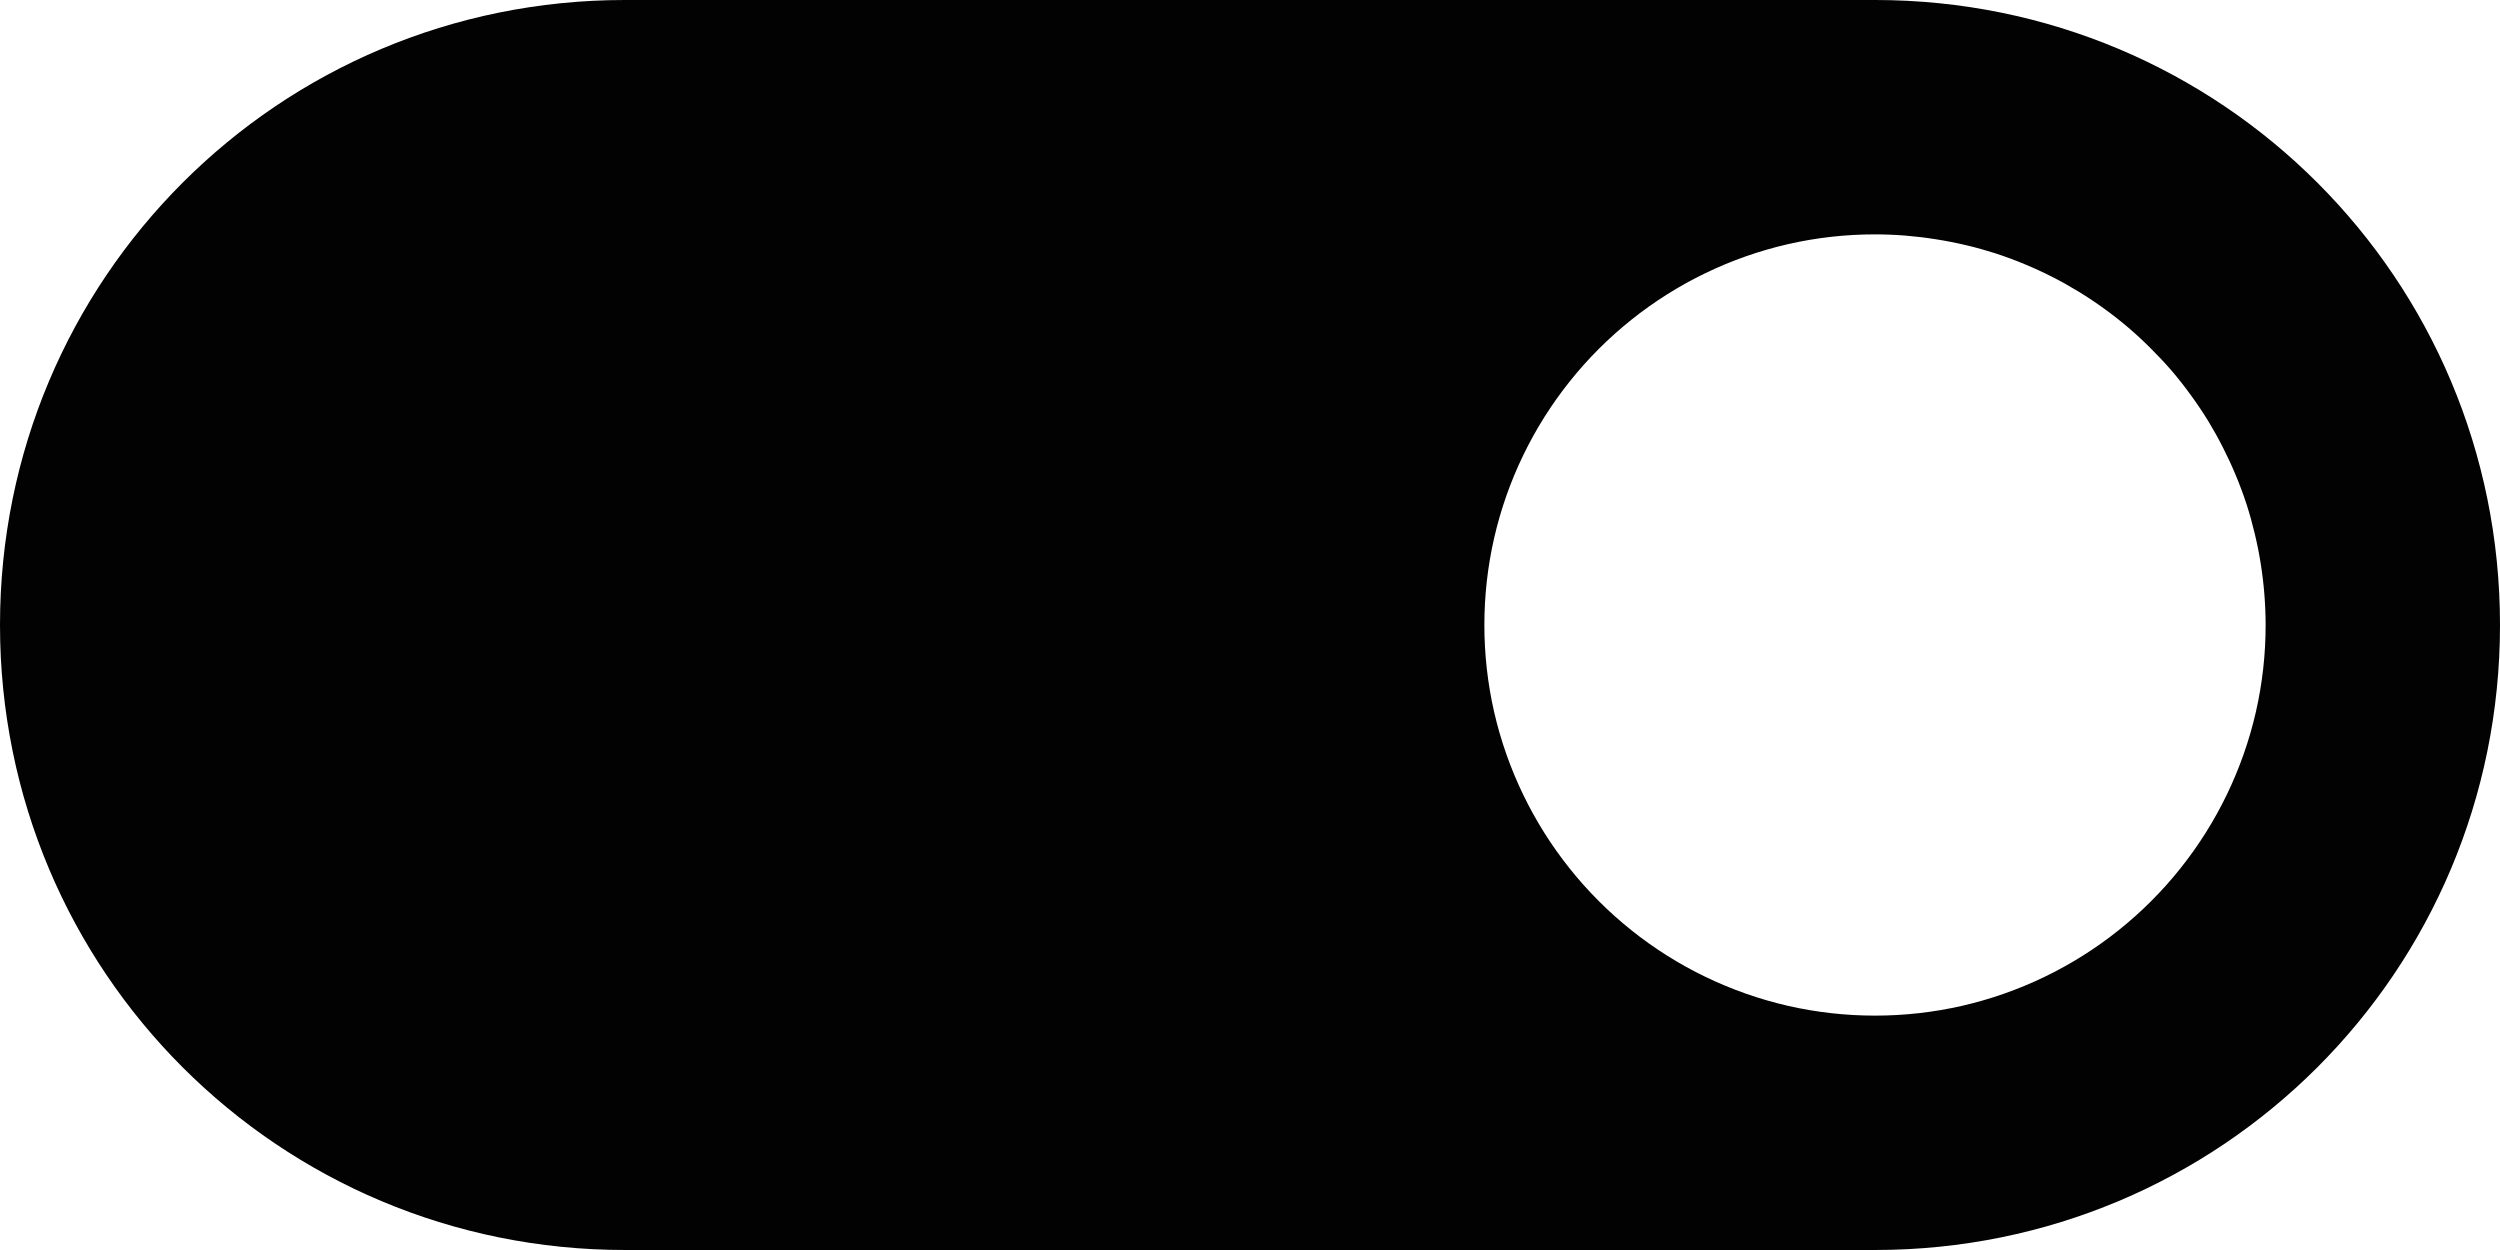
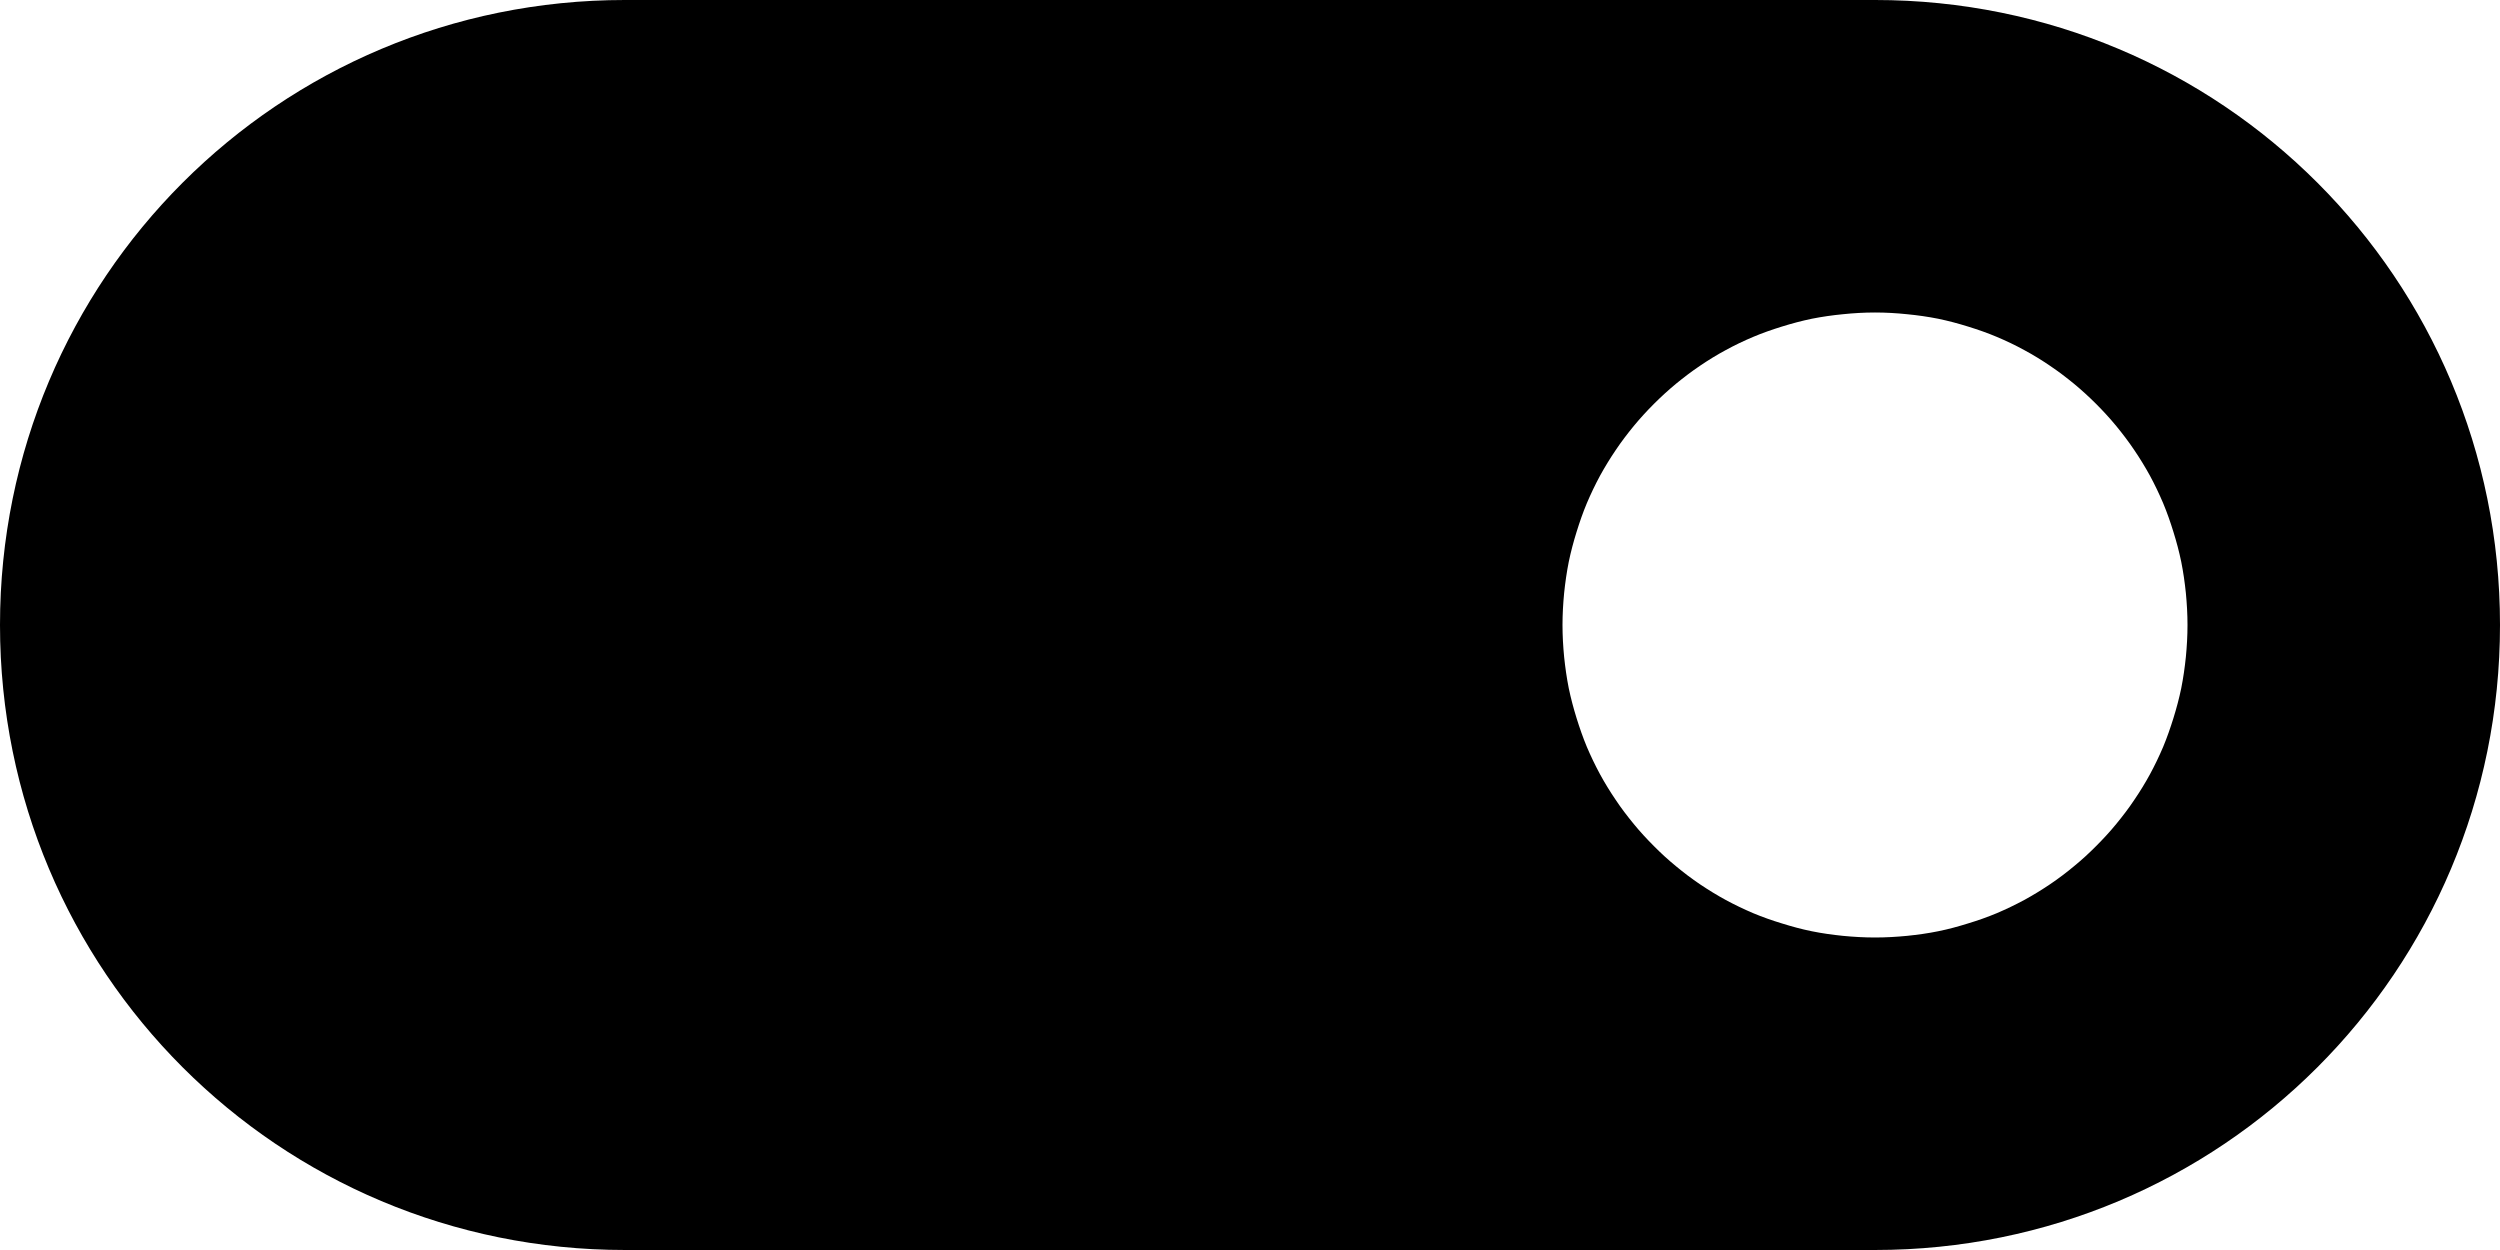
<svg xmlns="http://www.w3.org/2000/svg" width="32" height="16" viewBox="0 0 32 16" id="svg4140" version="1.1">
  <defs id="defs4142" />
  <g id="layer1" transform="translate(0,-1036.362)">
-     <path id="path512" style="opacity:0.99;fill:#000000;stroke-width:3.079" d="M 8 1036.362 C 3.568 1036.362 0 1039.93 0 1044.362 C 0 1048.794 3.568 1052.362 8 1052.362 L 24 1052.362 C 28.432 1052.362 32 1048.794 32 1044.362 C 32 1039.93 28.432 1036.362 24 1036.362 L 8 1036.362 z M 24 1039.362 A 5 5 0 0 1 24.393 1039.378 A 5 5 0 0 1 24.781 1039.425 A 5 5 0 0 1 25.168 1039.501 A 5 5 0 0 1 25.545 1039.606 A 5 5 0 0 1 25.914 1039.743 A 5 5 0 0 1 26.27 1039.907 A 5 5 0 0 1 26.613 1040.099 A 5 5 0 0 1 26.939 1040.317 A 5 5 0 0 1 27.248 1040.56 A 5 5 0 0 1 27.535 1040.827 A 5 5 0 0 1 27.803 1041.114 A 5 5 0 0 1 28.045 1041.423 A 5 5 0 0 1 28.264 1041.749 A 5 5 0 0 1 28.455 1042.093 A 5 5 0 0 1 28.619 1042.448 A 5 5 0 0 1 28.756 1042.817 A 5 5 0 0 1 28.861 1043.194 A 5 5 0 0 1 28.938 1043.581 A 5 5 0 0 1 28.984 1043.97 A 5 5 0 0 1 29 1044.362 A 5 5 0 0 1 28.875 1045.476 A 5 5 0 0 1 28.504 1046.532 A 5 5 0 0 1 27.908 1047.479 A 5 5 0 0 1 27.117 1048.27 A 5 5 0 0 1 26.17 1048.866 A 5 5 0 0 1 25.113 1049.237 A 5 5 0 0 1 24 1049.362 A 5 5 0 0 1 22.887 1049.237 A 5 5 0 0 1 21.83 1048.866 A 5 5 0 0 1 20.883 1048.27 A 5 5 0 0 1 20.092 1047.479 A 5 5 0 0 1 19.496 1046.532 A 5 5 0 0 1 19.125 1045.476 A 5 5 0 0 1 19 1044.362 A 5 5 0 0 1 19.125 1043.249 A 5 5 0 0 1 19.496 1042.192 A 5 5 0 0 1 20.092 1041.245 A 5 5 0 0 1 20.883 1040.454 A 5 5 0 0 1 21.83 1039.858 A 5 5 0 0 1 22.887 1039.487 A 5 5 0 0 1 24 1039.362 z " />
+     <path id="path416" style="fill:#000000;stroke-width:1.285;stroke:none" d="M 8 1036.362 C 3.568 1036.362 0 1039.93 0 1044.362 C 0 1048.794 3.568 1052.362 8 1052.362 L 24 1052.362 C 28.432 1052.362 32 1048.794 32 1044.362 C 32 1039.93 28.432 1036.362 24 1036.362 L 8 1036.362 z M 24 1040.362 C 24.139 1040.362 24.275 1040.37 24.41 1040.384 C 24.545 1040.397 24.678 1040.416 24.809 1040.442 C 24.939 1040.469 25.066 1040.503 25.191 1040.542 C 25.317 1040.581 25.441 1040.624 25.561 1040.675 C 25.68 1040.725 25.797 1040.781 25.91 1040.843 C 26.024 1040.904 26.134 1040.972 26.24 1041.044 C 26.347 1041.116 26.448 1041.193 26.547 1041.274 C 26.646 1041.356 26.74 1041.442 26.83 1041.532 C 26.92 1041.622 27.007 1041.717 27.088 1041.815 C 27.169 1041.914 27.247 1042.016 27.318 1042.122 C 27.39 1042.228 27.458 1042.339 27.52 1042.452 C 27.581 1042.565 27.637 1042.682 27.688 1042.802 C 27.738 1042.921 27.781 1043.045 27.82 1043.171 C 27.859 1043.296 27.893 1043.423 27.92 1043.554 C 27.946 1043.684 27.965 1043.817 27.979 1043.952 C 27.992 1044.087 28 1044.224 28 1044.362 C 28 1044.501 27.992 1044.638 27.979 1044.772 C 27.965 1044.907 27.946 1045.04 27.92 1045.171 C 27.893 1045.301 27.859 1045.428 27.82 1045.554 C 27.781 1045.679 27.738 1045.803 27.688 1045.923 C 27.637 1046.043 27.581 1046.159 27.52 1046.272 C 27.458 1046.386 27.39 1046.496 27.318 1046.602 C 27.247 1046.709 27.169 1046.81 27.088 1046.909 C 27.007 1047.008 26.92 1047.102 26.83 1047.192 C 26.74 1047.283 26.646 1047.369 26.547 1047.45 C 26.448 1047.532 26.347 1047.609 26.24 1047.681 C 26.134 1047.752 26.024 1047.82 25.91 1047.882 C 25.797 1047.943 25.68 1047.999 25.561 1048.05 C 25.441 1048.1 25.317 1048.144 25.191 1048.182 C 25.066 1048.221 24.939 1048.256 24.809 1048.282 C 24.678 1048.309 24.545 1048.327 24.41 1048.341 C 24.275 1048.354 24.139 1048.362 24 1048.362 C 23.861 1048.362 23.725 1048.354 23.59 1048.341 C 23.455 1048.327 23.322 1048.309 23.191 1048.282 C 23.061 1048.256 22.934 1048.221 22.809 1048.182 C 22.683 1048.144 22.559 1048.1 22.439 1048.05 C 22.32 1047.999 22.203 1047.943 22.09 1047.882 C 21.976 1047.82 21.866 1047.752 21.76 1047.681 C 21.653 1047.609 21.552 1047.532 21.453 1047.45 C 21.354 1047.369 21.26 1047.283 21.17 1047.192 C 21.08 1047.102 20.993 1047.008 20.912 1046.909 C 20.831 1046.81 20.753 1046.709 20.682 1046.602 C 20.61 1046.496 20.542 1046.386 20.48 1046.272 C 20.419 1046.159 20.363 1046.043 20.312 1045.923 C 20.262 1045.803 20.219 1045.679 20.18 1045.554 C 20.141 1045.428 20.107 1045.301 20.08 1045.171 C 20.054 1045.04 20.035 1044.907 20.021 1044.772 C 20.008 1044.638 20 1044.501 20 1044.362 C 20 1044.224 20.008 1044.087 20.021 1043.952 C 20.035 1043.817 20.054 1043.684 20.08 1043.554 C 20.107 1043.423 20.141 1043.296 20.18 1043.171 C 20.219 1043.045 20.262 1042.921 20.312 1042.802 C 20.363 1042.682 20.419 1042.565 20.48 1042.452 C 20.542 1042.339 20.61 1042.228 20.682 1042.122 C 20.753 1042.016 20.831 1041.914 20.912 1041.815 C 20.993 1041.717 21.08 1041.622 21.17 1041.532 C 21.26 1041.442 21.354 1041.356 21.453 1041.274 C 21.552 1041.193 21.653 1041.116 21.76 1041.044 C 21.866 1040.972 21.976 1040.904 22.09 1040.843 C 22.203 1040.781 22.32 1040.725 22.439 1040.675 C 22.559 1040.624 22.683 1040.581 22.809 1040.542 C 22.934 1040.503 23.061 1040.469 23.191 1040.442 C 23.322 1040.416 23.455 1040.397 23.59 1040.384 C 23.725 1040.37 23.861 1040.362 24 1040.362 z " />
  </g>
</svg>
